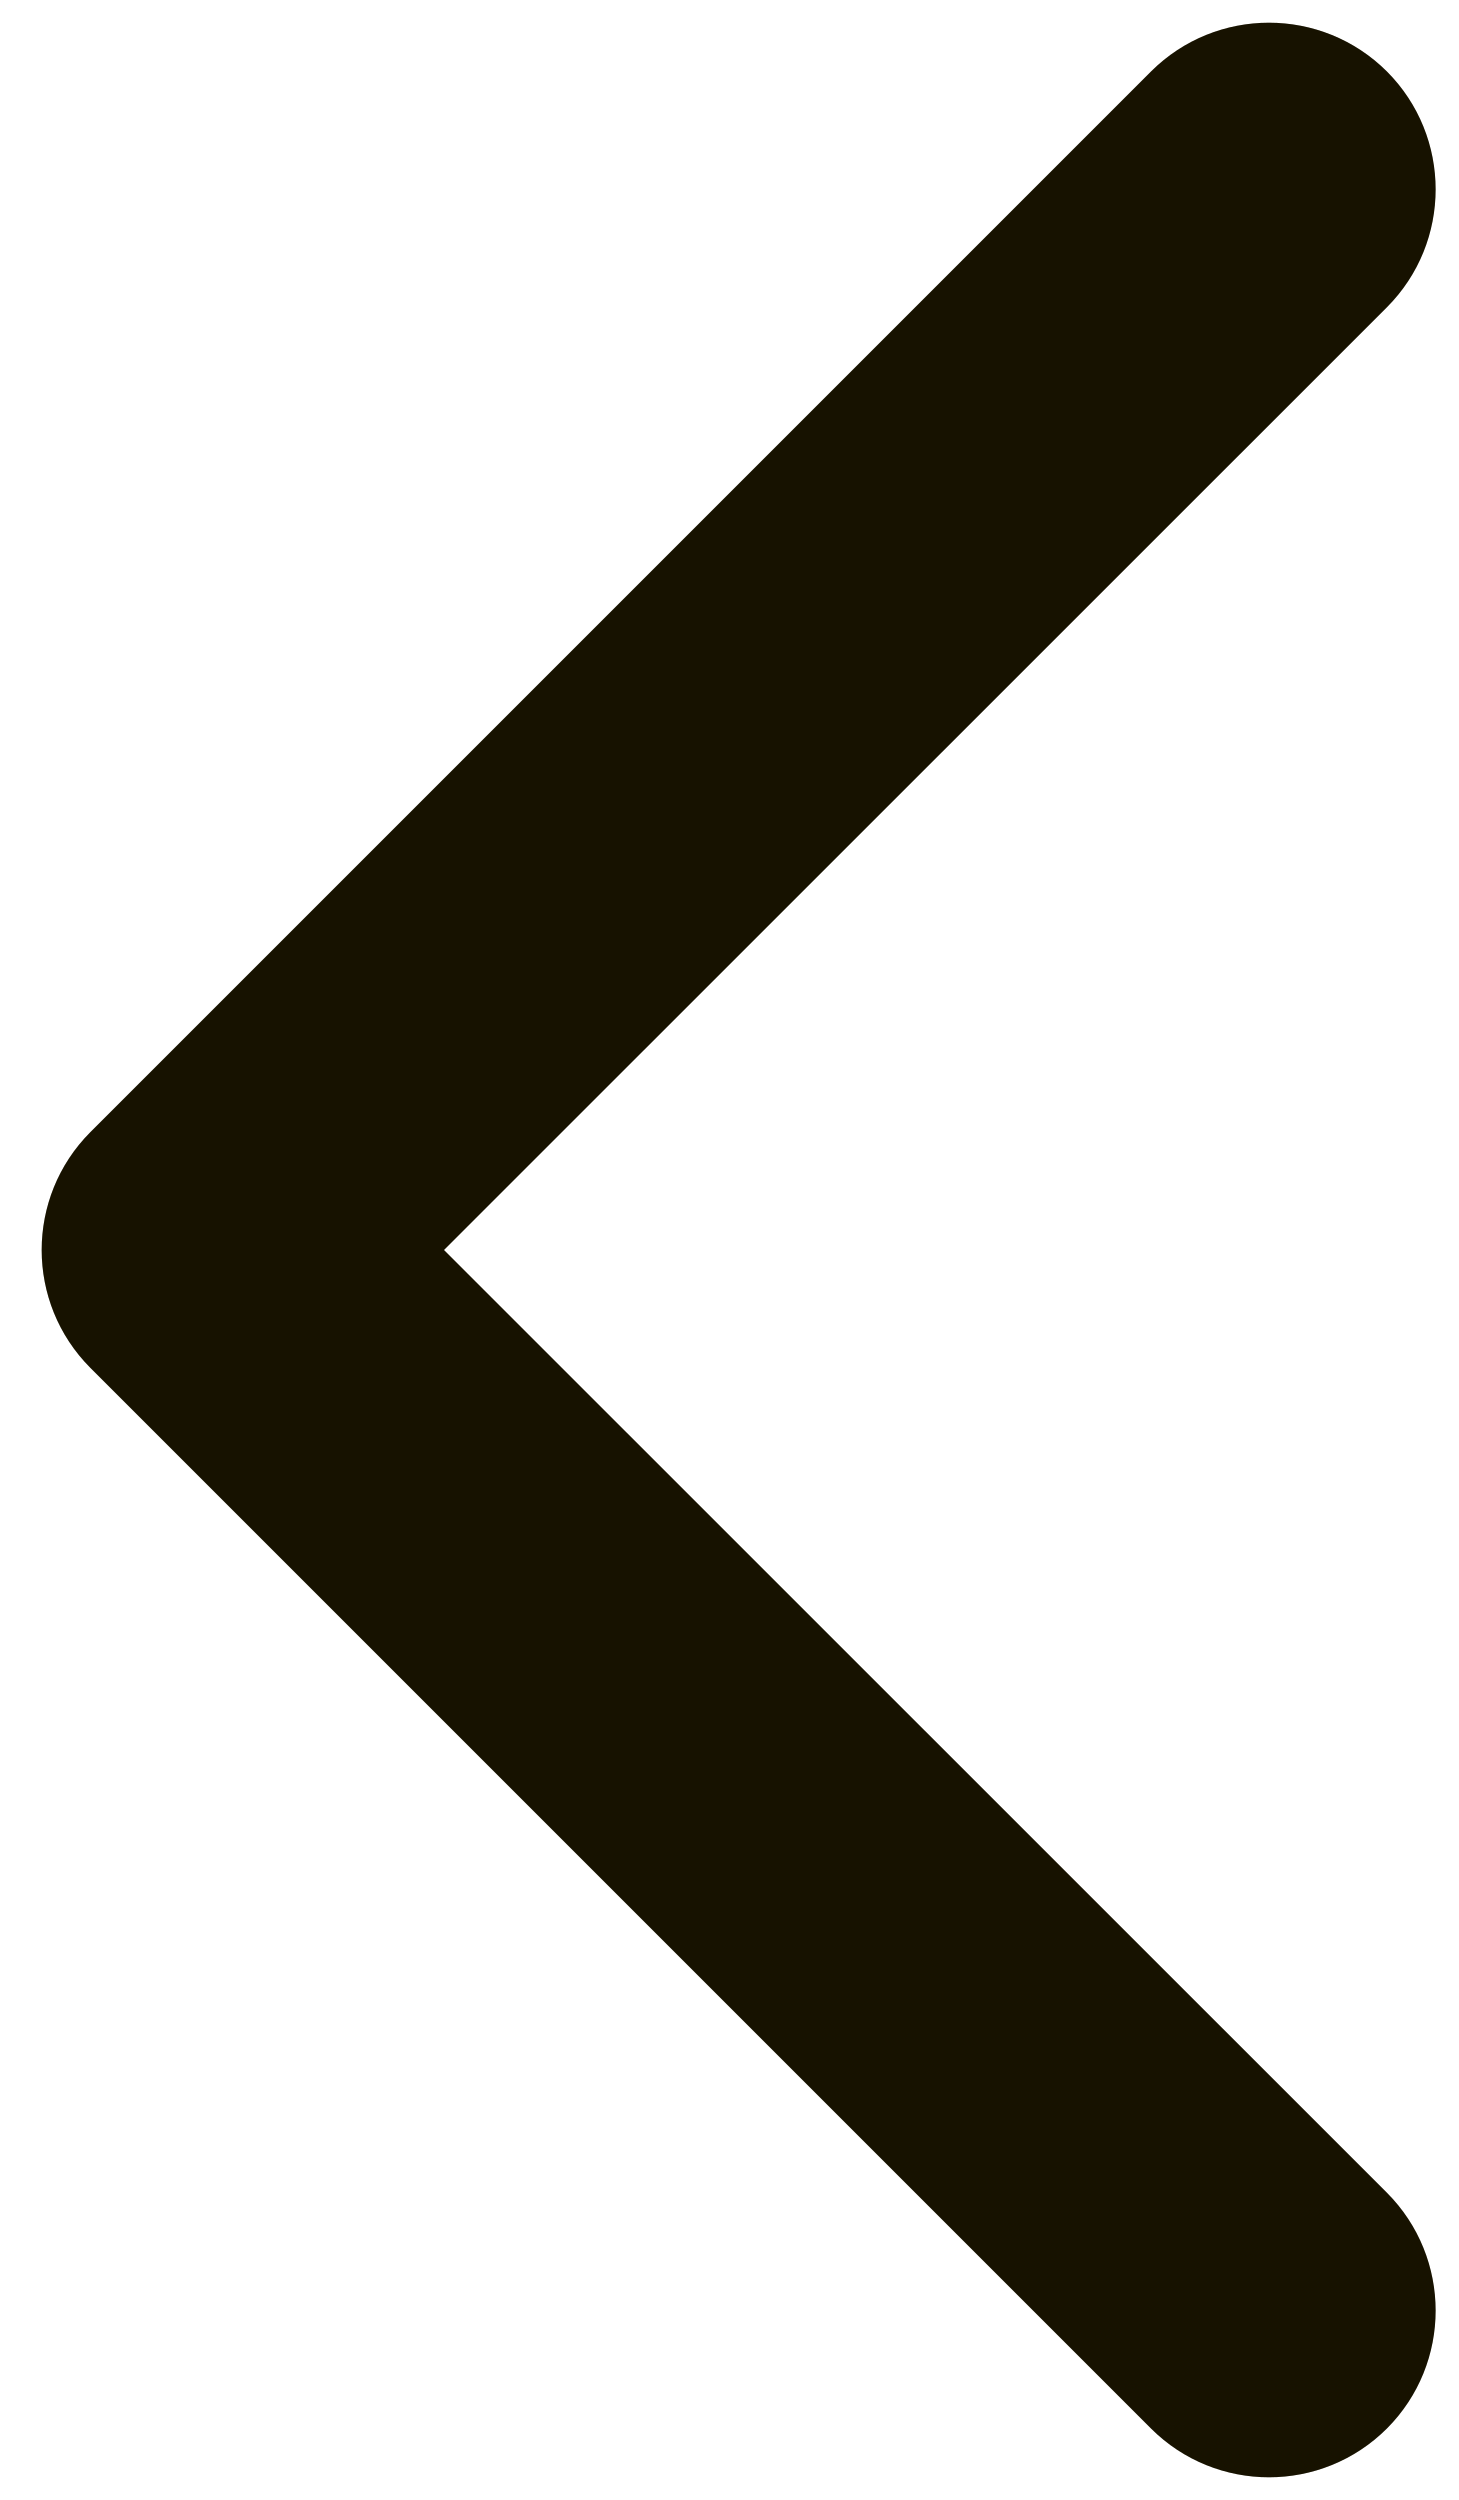
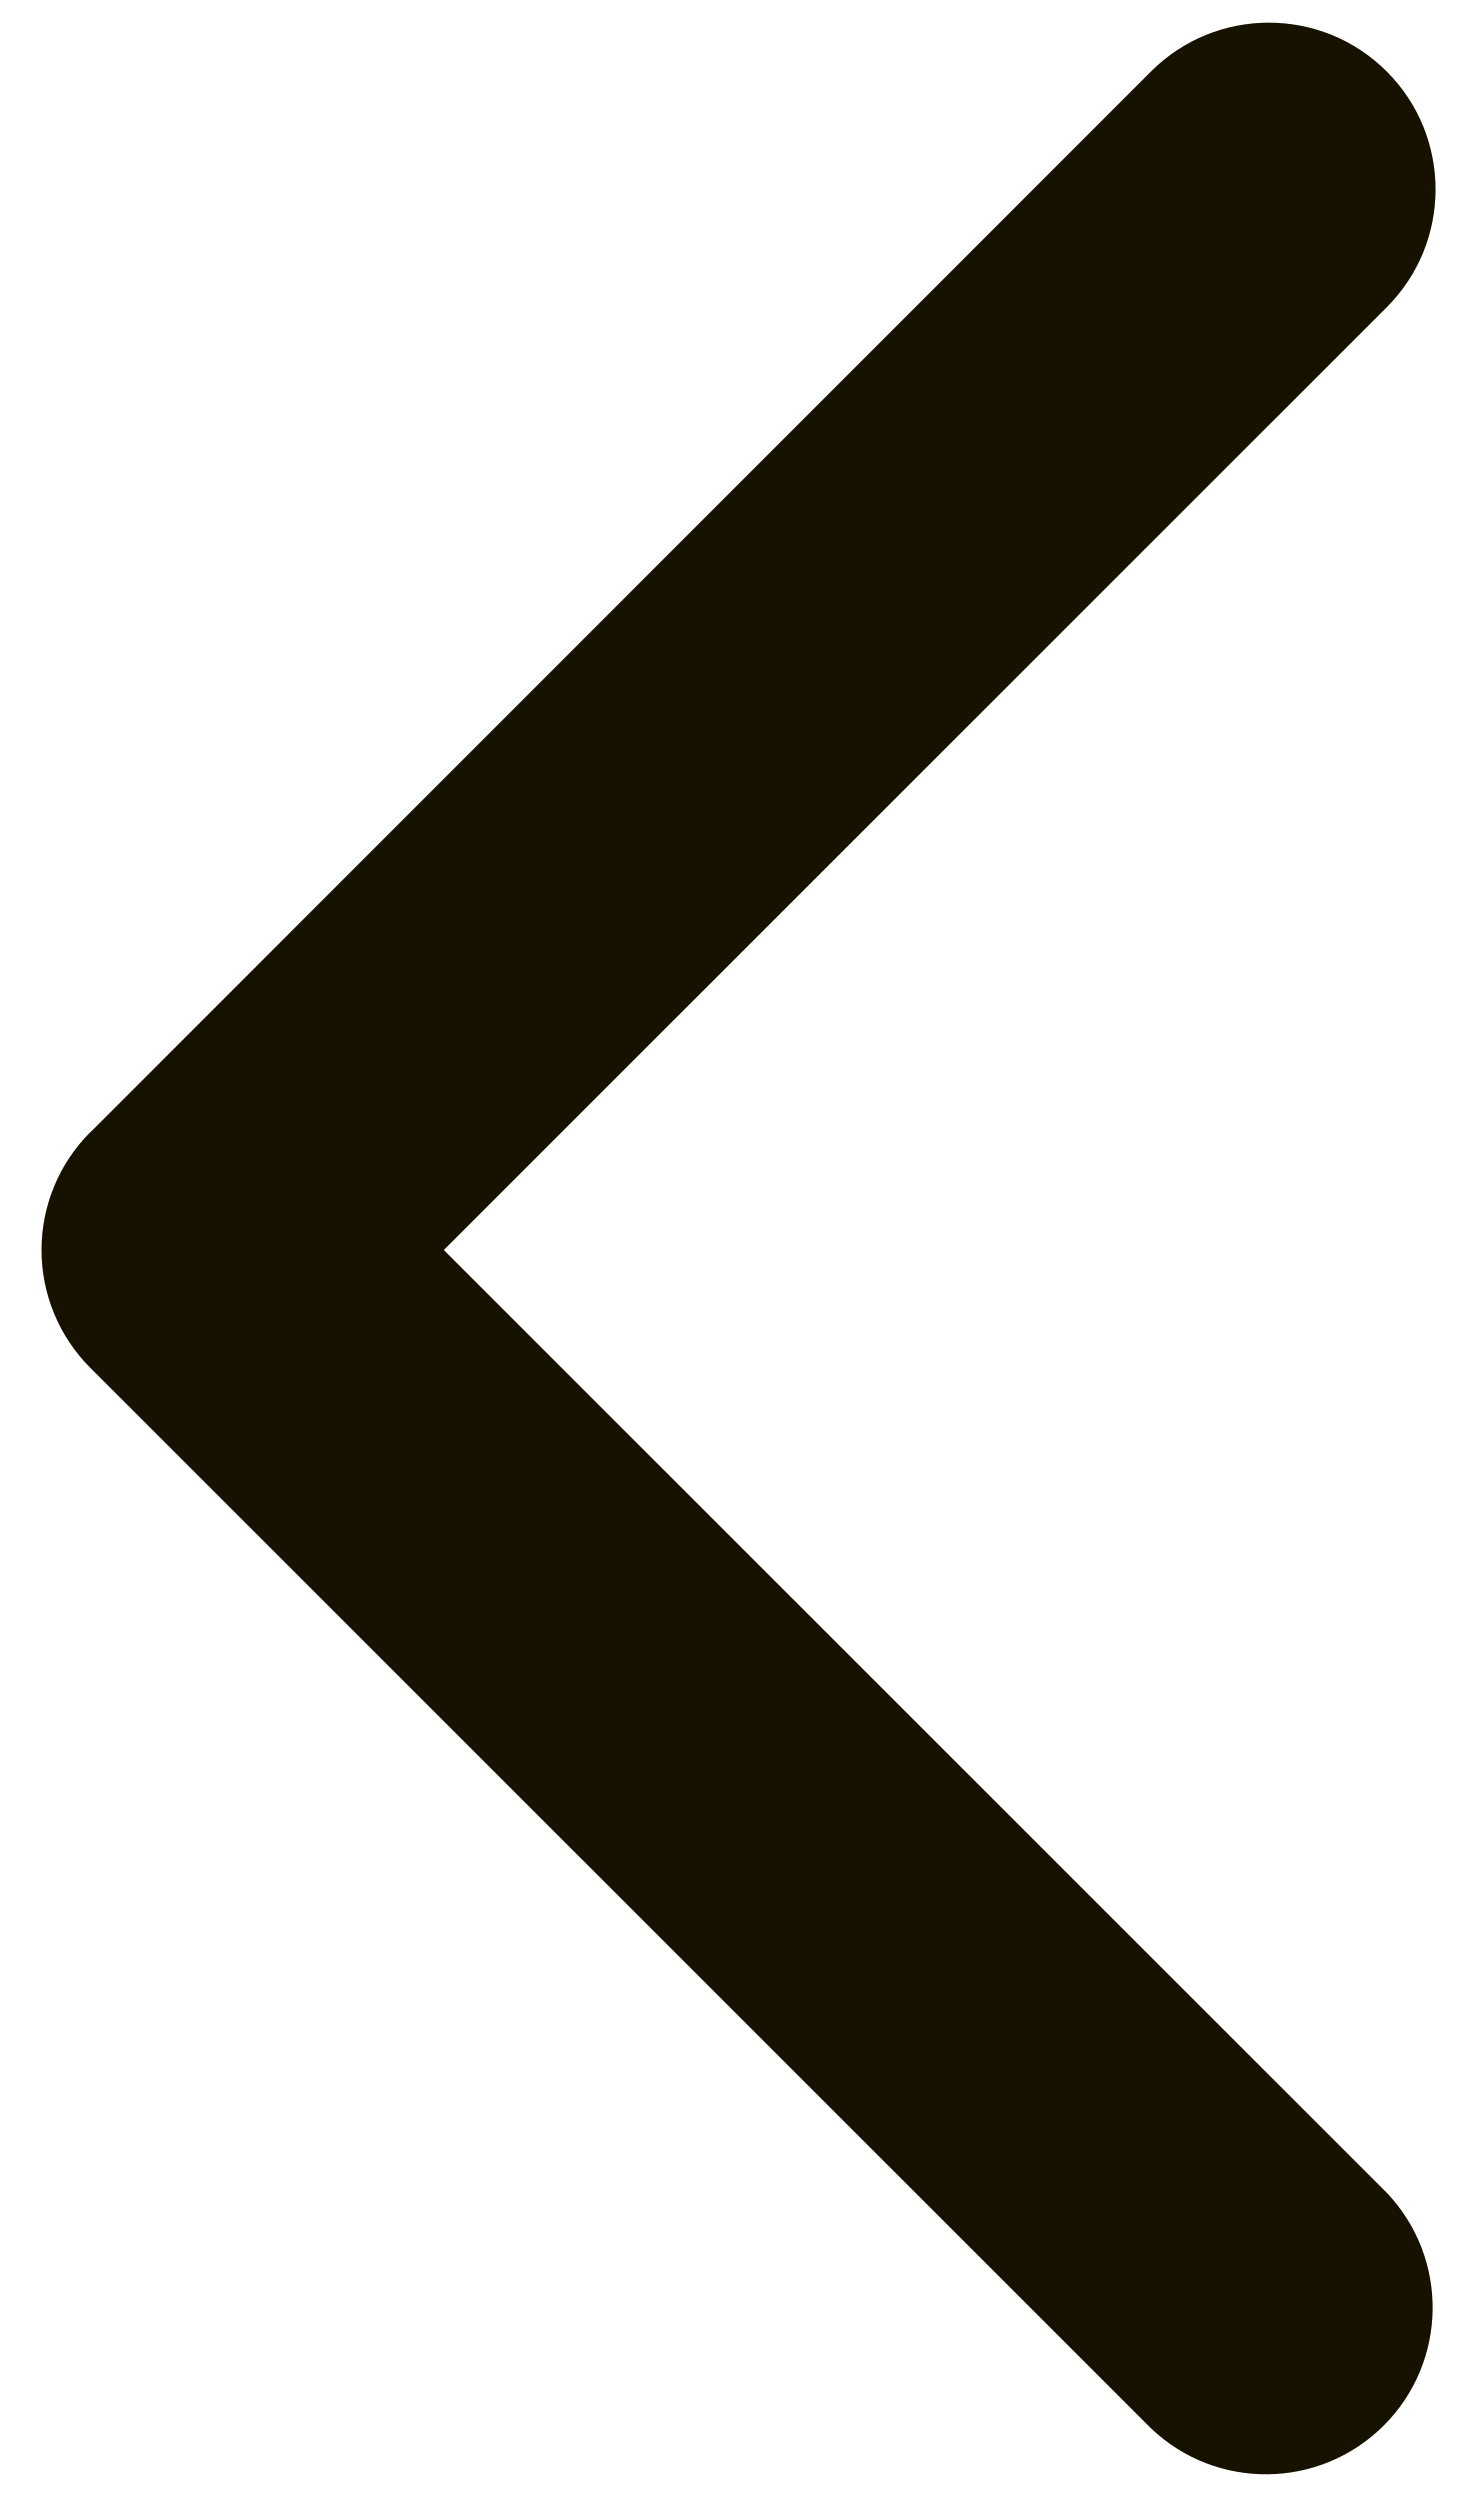
- <svg xmlns="http://www.w3.org/2000/svg" width="7" height="12" viewBox="0 0 7 12" fill="none">
-   <path d="M0.434 5.434C0.122 5.747 0.122 6.253 0.434 6.566L5.525 11.657C5.838 11.969 6.344 11.969 6.657 11.657C6.969 11.344 6.969 10.838 6.657 10.525L2.131 6L6.657 1.475C6.969 1.162 6.969 0.656 6.657 0.343C6.344 0.031 5.838 0.031 5.525 0.343L0.434 5.434ZM2 5.2L1 5.2L1 6.8L2 6.8L2 5.2Z" fill="#1D1700" />
-   <path d="M0.434 5.434C0.122 5.747 0.122 6.253 0.434 6.566L5.525 11.657C5.838 11.969 6.344 11.969 6.657 11.657C6.969 11.344 6.969 10.838 6.657 10.525L2.131 6L6.657 1.475C6.969 1.162 6.969 0.656 6.657 0.343C6.344 0.031 5.838 0.031 5.525 0.343L0.434 5.434ZM2 5.2L1 5.2L1 6.8L2 6.8L2 5.2Z" fill="black" fill-opacity="0.2" />
+ <svg xmlns="http://www.w3.org/2000/svg" width="7" height="12" fill="none">
+   <path d="M.434 5.434a.8.8 0 000 1.132l5.091 5.09a.8.8 0 001.132-1.13L2.13 6l4.526-4.525A.8.8 0 005.525.343L.435 5.434zM2 5.2H1v1.6h1V5.2z" fill="#1D1700" />
+   <path d="M.434 5.434a.8.8 0 000 1.132l5.091 5.09a.8.8 0 001.132-1.13L2.13 6l4.526-4.525A.8.8 0 005.525.343L.435 5.434zM2 5.2H1v1.6h1V5.2z" fill="#000" fill-opacity=".2" />
</svg>
